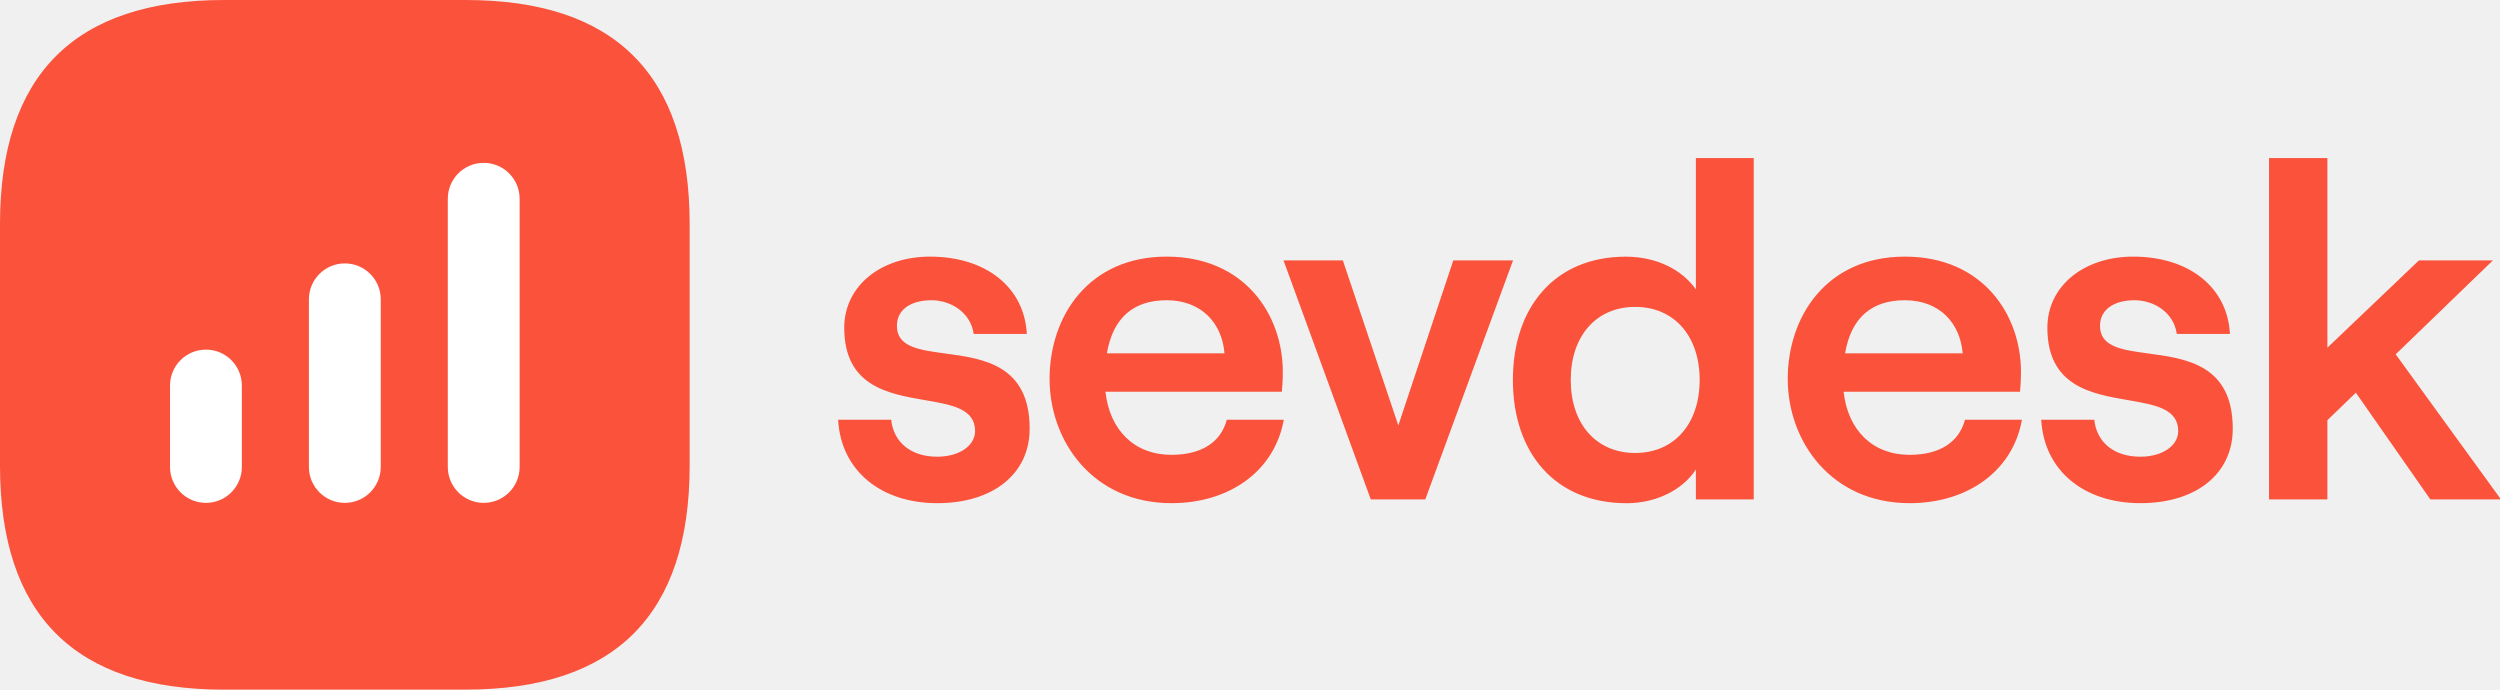
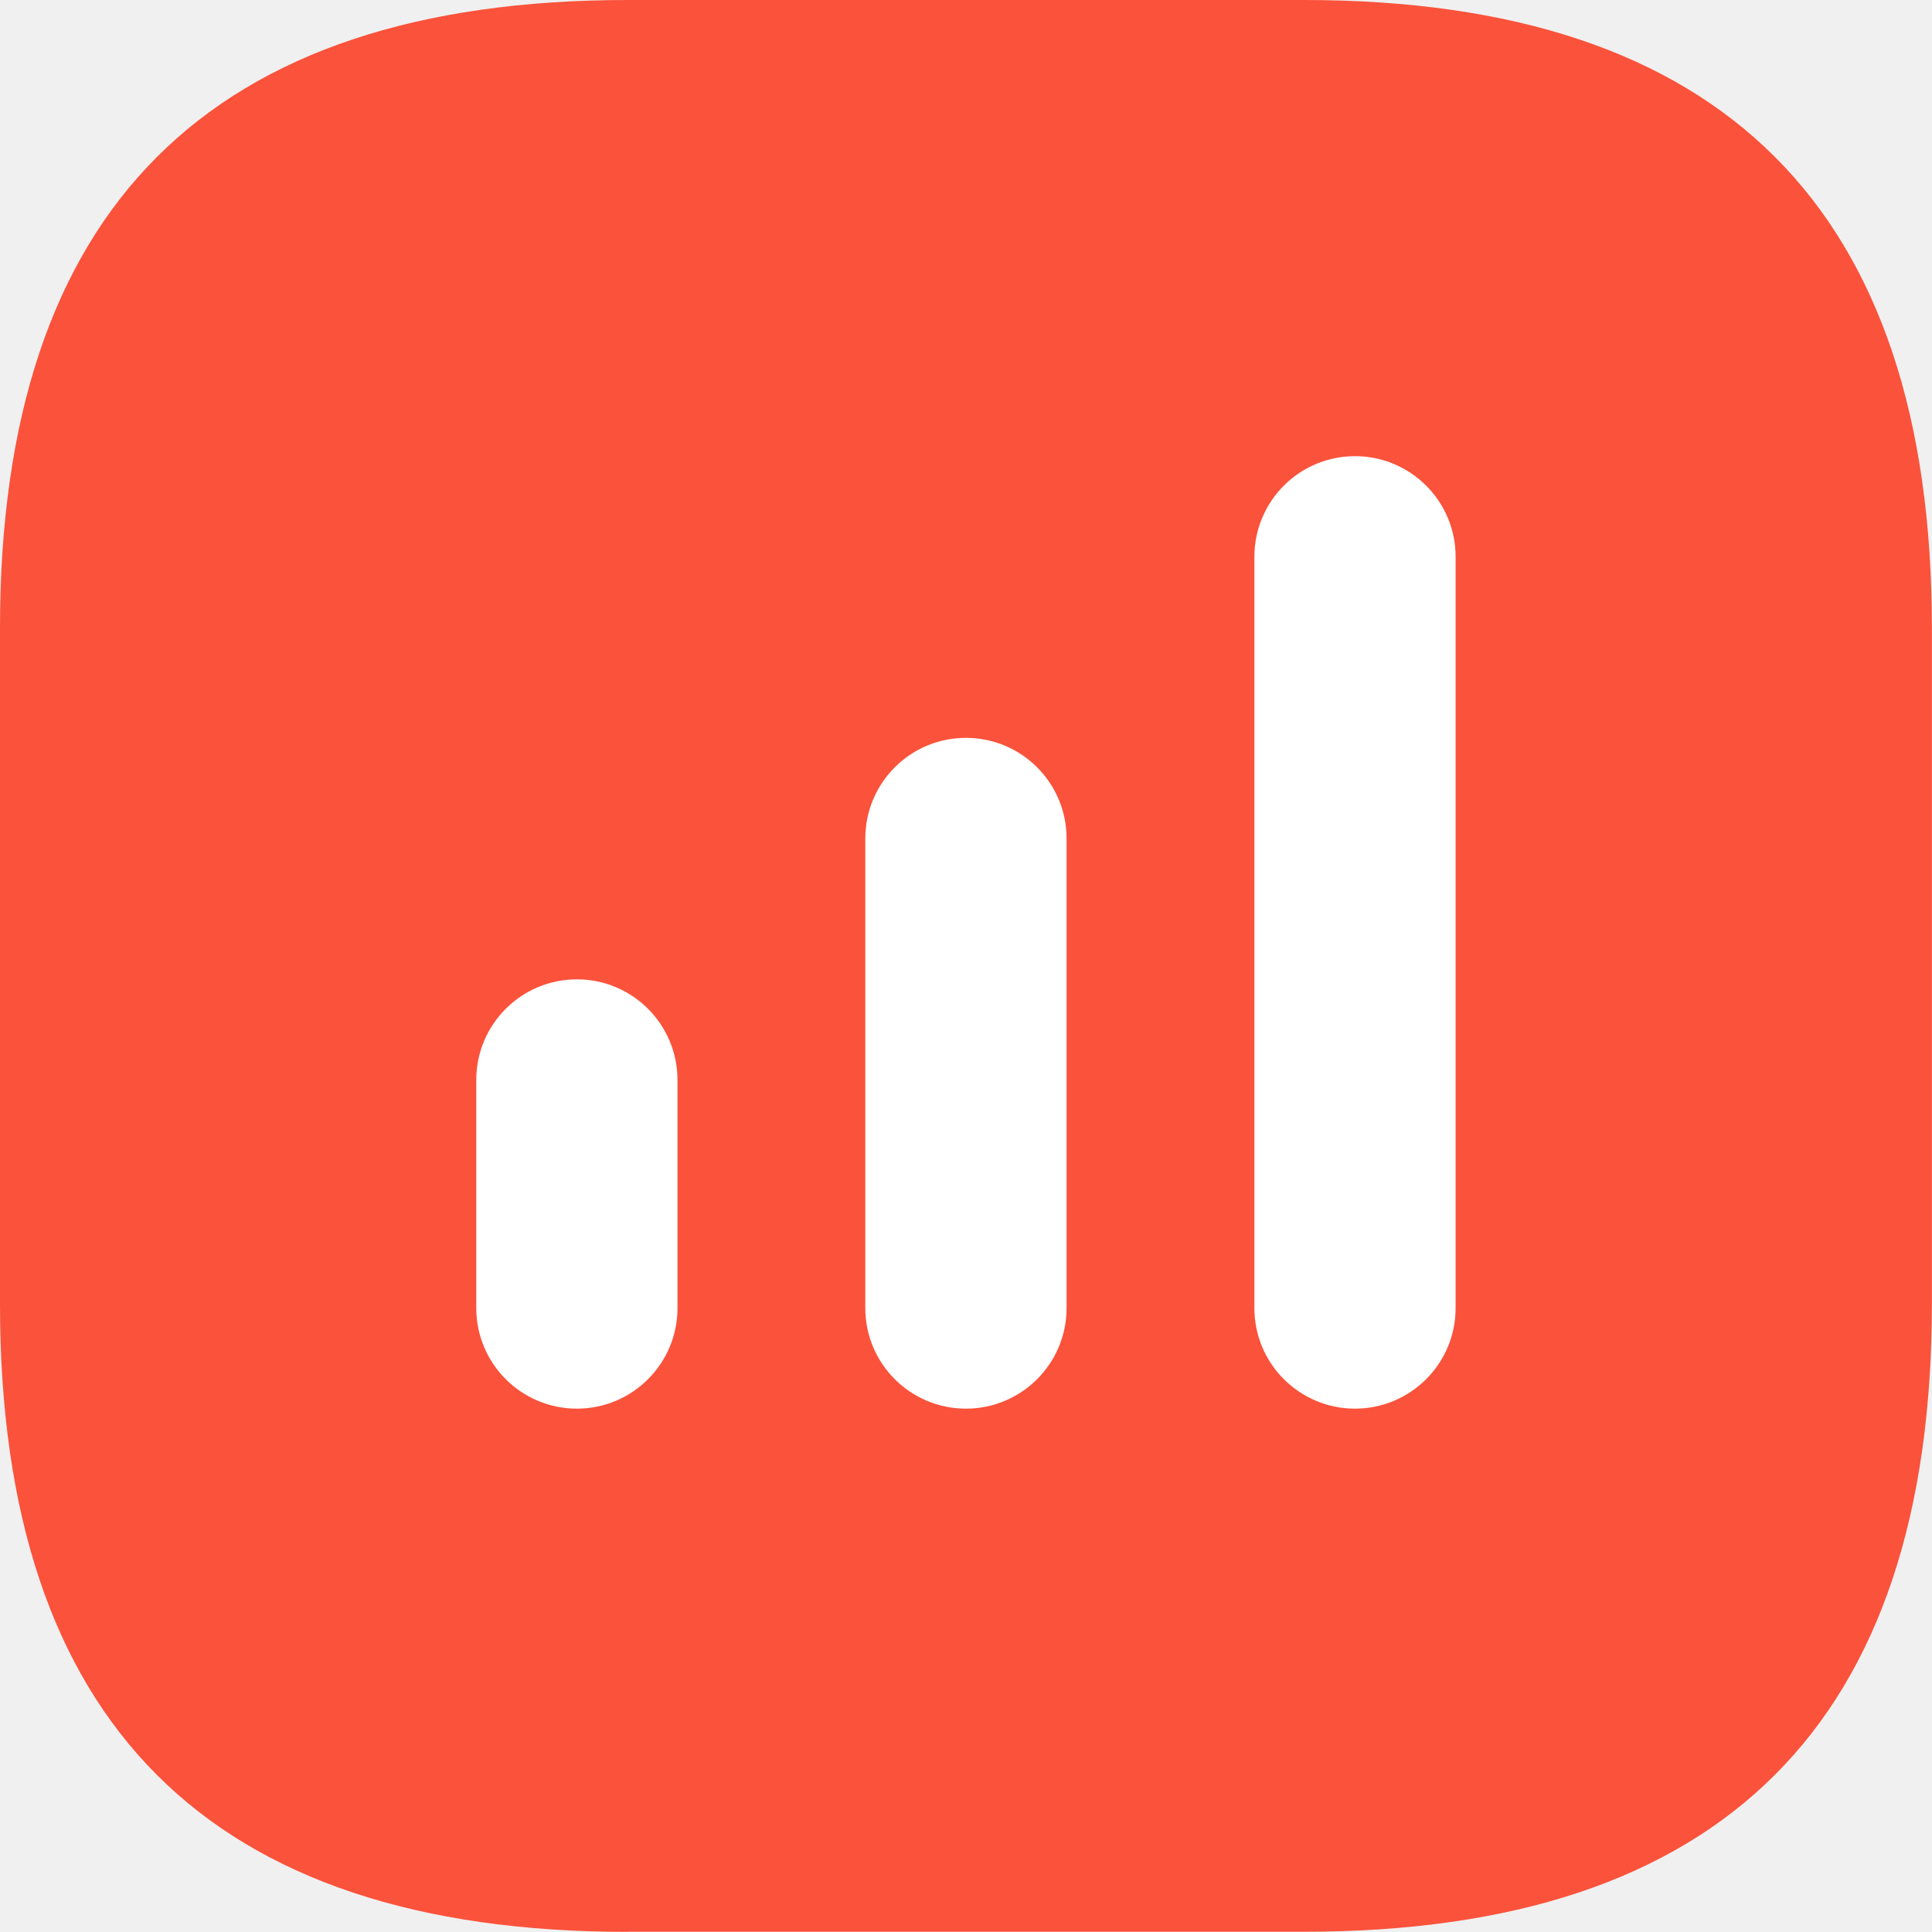
- <svg xmlns="http://www.w3.org/2000/svg" width="116" height="32" viewBox="0 0 116 32" fill="none">
+ <svg xmlns="http://www.w3.org/2000/svg" viewBox="0 0 32.002 32" fill="none">
  <g clip-path="url(#clip0_501_109)">
    <g clip-path="url(#clip1_501_109)">
      <path d="M10.399 32C3.466 32 0 28.535 0 21.601V10.401C0 3.466 3.466 0 10.399 0H21.601C28.534 0 32 3.466 32 10.399V21.599C32 28.532 28.534 31.998 21.601 31.998H10.399V32Z" fill="#FB523B" />
      <path fill-rule="evenodd" clip-rule="evenodd" d="M22.444 7.556C21.524 7.556 20.778 8.302 20.778 9.222V21.667C20.778 22.587 21.524 23.333 22.444 23.333C23.365 23.333 24.111 22.587 24.111 21.667V9.222C24.111 8.302 23.365 7.556 22.444 7.556ZM14.333 13.889C14.333 12.968 15.079 12.222 16 12.222C16.921 12.222 17.667 12.968 17.667 13.889V21.667C17.667 22.587 16.921 23.333 16 23.333C15.079 23.333 14.333 22.587 14.333 21.667V13.889ZM7.889 17.889C7.889 16.968 8.635 16.222 9.556 16.222C10.476 16.222 11.222 16.968 11.222 17.889V21.667C11.222 22.587 10.476 23.333 9.556 23.333C8.635 23.333 7.889 22.587 7.889 21.667V17.889Z" fill="white" />
-       <path fill-rule="evenodd" clip-rule="evenodd" d="M70.198 17.629C70.198 14.24 72.156 11.909 75.433 11.909C76.884 11.909 78.051 12.524 78.689 13.427V7.333H81.373V23.173H78.689V21.787C78.051 22.756 76.818 23.349 75.478 23.349C72.156 23.349 70.198 21.018 70.198 17.629ZM78.864 17.629C78.864 15.582 77.675 14.24 75.873 14.24C74.071 14.24 72.882 15.582 72.882 17.629C72.882 19.676 74.071 21.018 75.873 21.018C77.675 21.018 78.864 19.676 78.864 17.629ZM38.889 19.476H41.351C41.462 20.531 42.276 21.191 43.484 21.191C44.54 21.191 45.244 20.662 45.244 20.002C45.244 18.966 44.172 18.782 42.928 18.568C41.213 18.273 39.173 17.922 39.173 15.207C39.173 13.271 40.867 11.907 43.156 11.907C45.751 11.907 47.533 13.335 47.644 15.493H45.18C45.027 14.46 44.08 13.931 43.222 13.931C42.253 13.931 41.616 14.371 41.616 15.12C41.616 16.1 42.645 16.238 43.862 16.402C45.622 16.639 47.776 16.928 47.776 19.893C47.776 21.984 46.082 23.347 43.487 23.347C40.891 23.347 39.02 21.851 38.889 19.476ZM59.567 19.476C59.149 21.829 57.08 23.347 54.353 23.347C50.724 23.347 48.7 20.487 48.7 17.582C48.7 14.678 50.504 11.907 54.133 11.907C57.762 11.907 59.522 14.613 59.522 17.253C59.522 17.627 59.5 17.958 59.478 18.178H51.293C51.491 19.96 52.636 21.104 54.351 21.104C55.738 21.104 56.64 20.533 56.924 19.476H59.564H59.567ZM51.36 16.395H56.816C56.704 14.987 55.738 13.931 54.131 13.931C52.613 13.931 51.644 14.722 51.36 16.395ZM62.309 12.084H59.558H59.556L63.605 23.173H66.133L70.204 12.084H67.433L64.882 19.74L62.309 12.084ZM88.605 23.347C91.331 23.347 93.4 21.829 93.818 19.476H93.816H91.176C90.891 20.533 89.989 21.104 88.602 21.104C86.887 21.104 85.742 19.96 85.544 18.178H93.729C93.751 17.958 93.773 17.627 93.773 17.253C93.773 14.613 92.013 11.907 88.385 11.907C84.756 11.907 82.951 14.678 82.951 17.582C82.951 20.487 84.976 23.347 88.605 23.347ZM91.067 16.395H85.611C85.896 14.722 86.865 13.931 88.382 13.931C89.989 13.931 90.956 14.987 91.067 16.395ZM94.713 19.476H97.175C97.284 20.531 98.1 21.191 99.309 21.191C100.364 21.191 101.069 20.662 101.069 20.002C101.069 18.966 99.996 18.782 98.752 18.568C97.037 18.273 94.998 17.922 94.998 15.207C94.998 13.271 96.691 11.907 98.98 11.907C101.576 11.907 103.358 13.335 103.469 15.493H101.004C100.851 14.46 99.904 13.931 99.047 13.931C98.078 13.931 97.44 14.371 97.44 15.12C97.44 16.1 98.469 16.238 99.686 16.402C101.447 16.639 103.6 16.928 103.6 19.893C103.6 21.984 101.907 23.347 99.311 23.347C96.716 23.347 94.844 21.851 94.713 19.476ZM107.991 19.498L109.311 18.222H109.313L112.767 23.171H116.044L111.16 16.44L115.669 12.084H112.238L107.991 16.133V7.333H105.284V23.171H107.991V19.498Z" fill="#FB523B" />
    </g>
  </g>
  <defs>
    <clipPath id="clip0_501_109">
      <rect width="116" height="32" fill="white" />
    </clipPath>
    <clipPath id="clip1_501_109">
      <rect width="116.044" height="32" fill="white" />
    </clipPath>
  </defs>
</svg>
